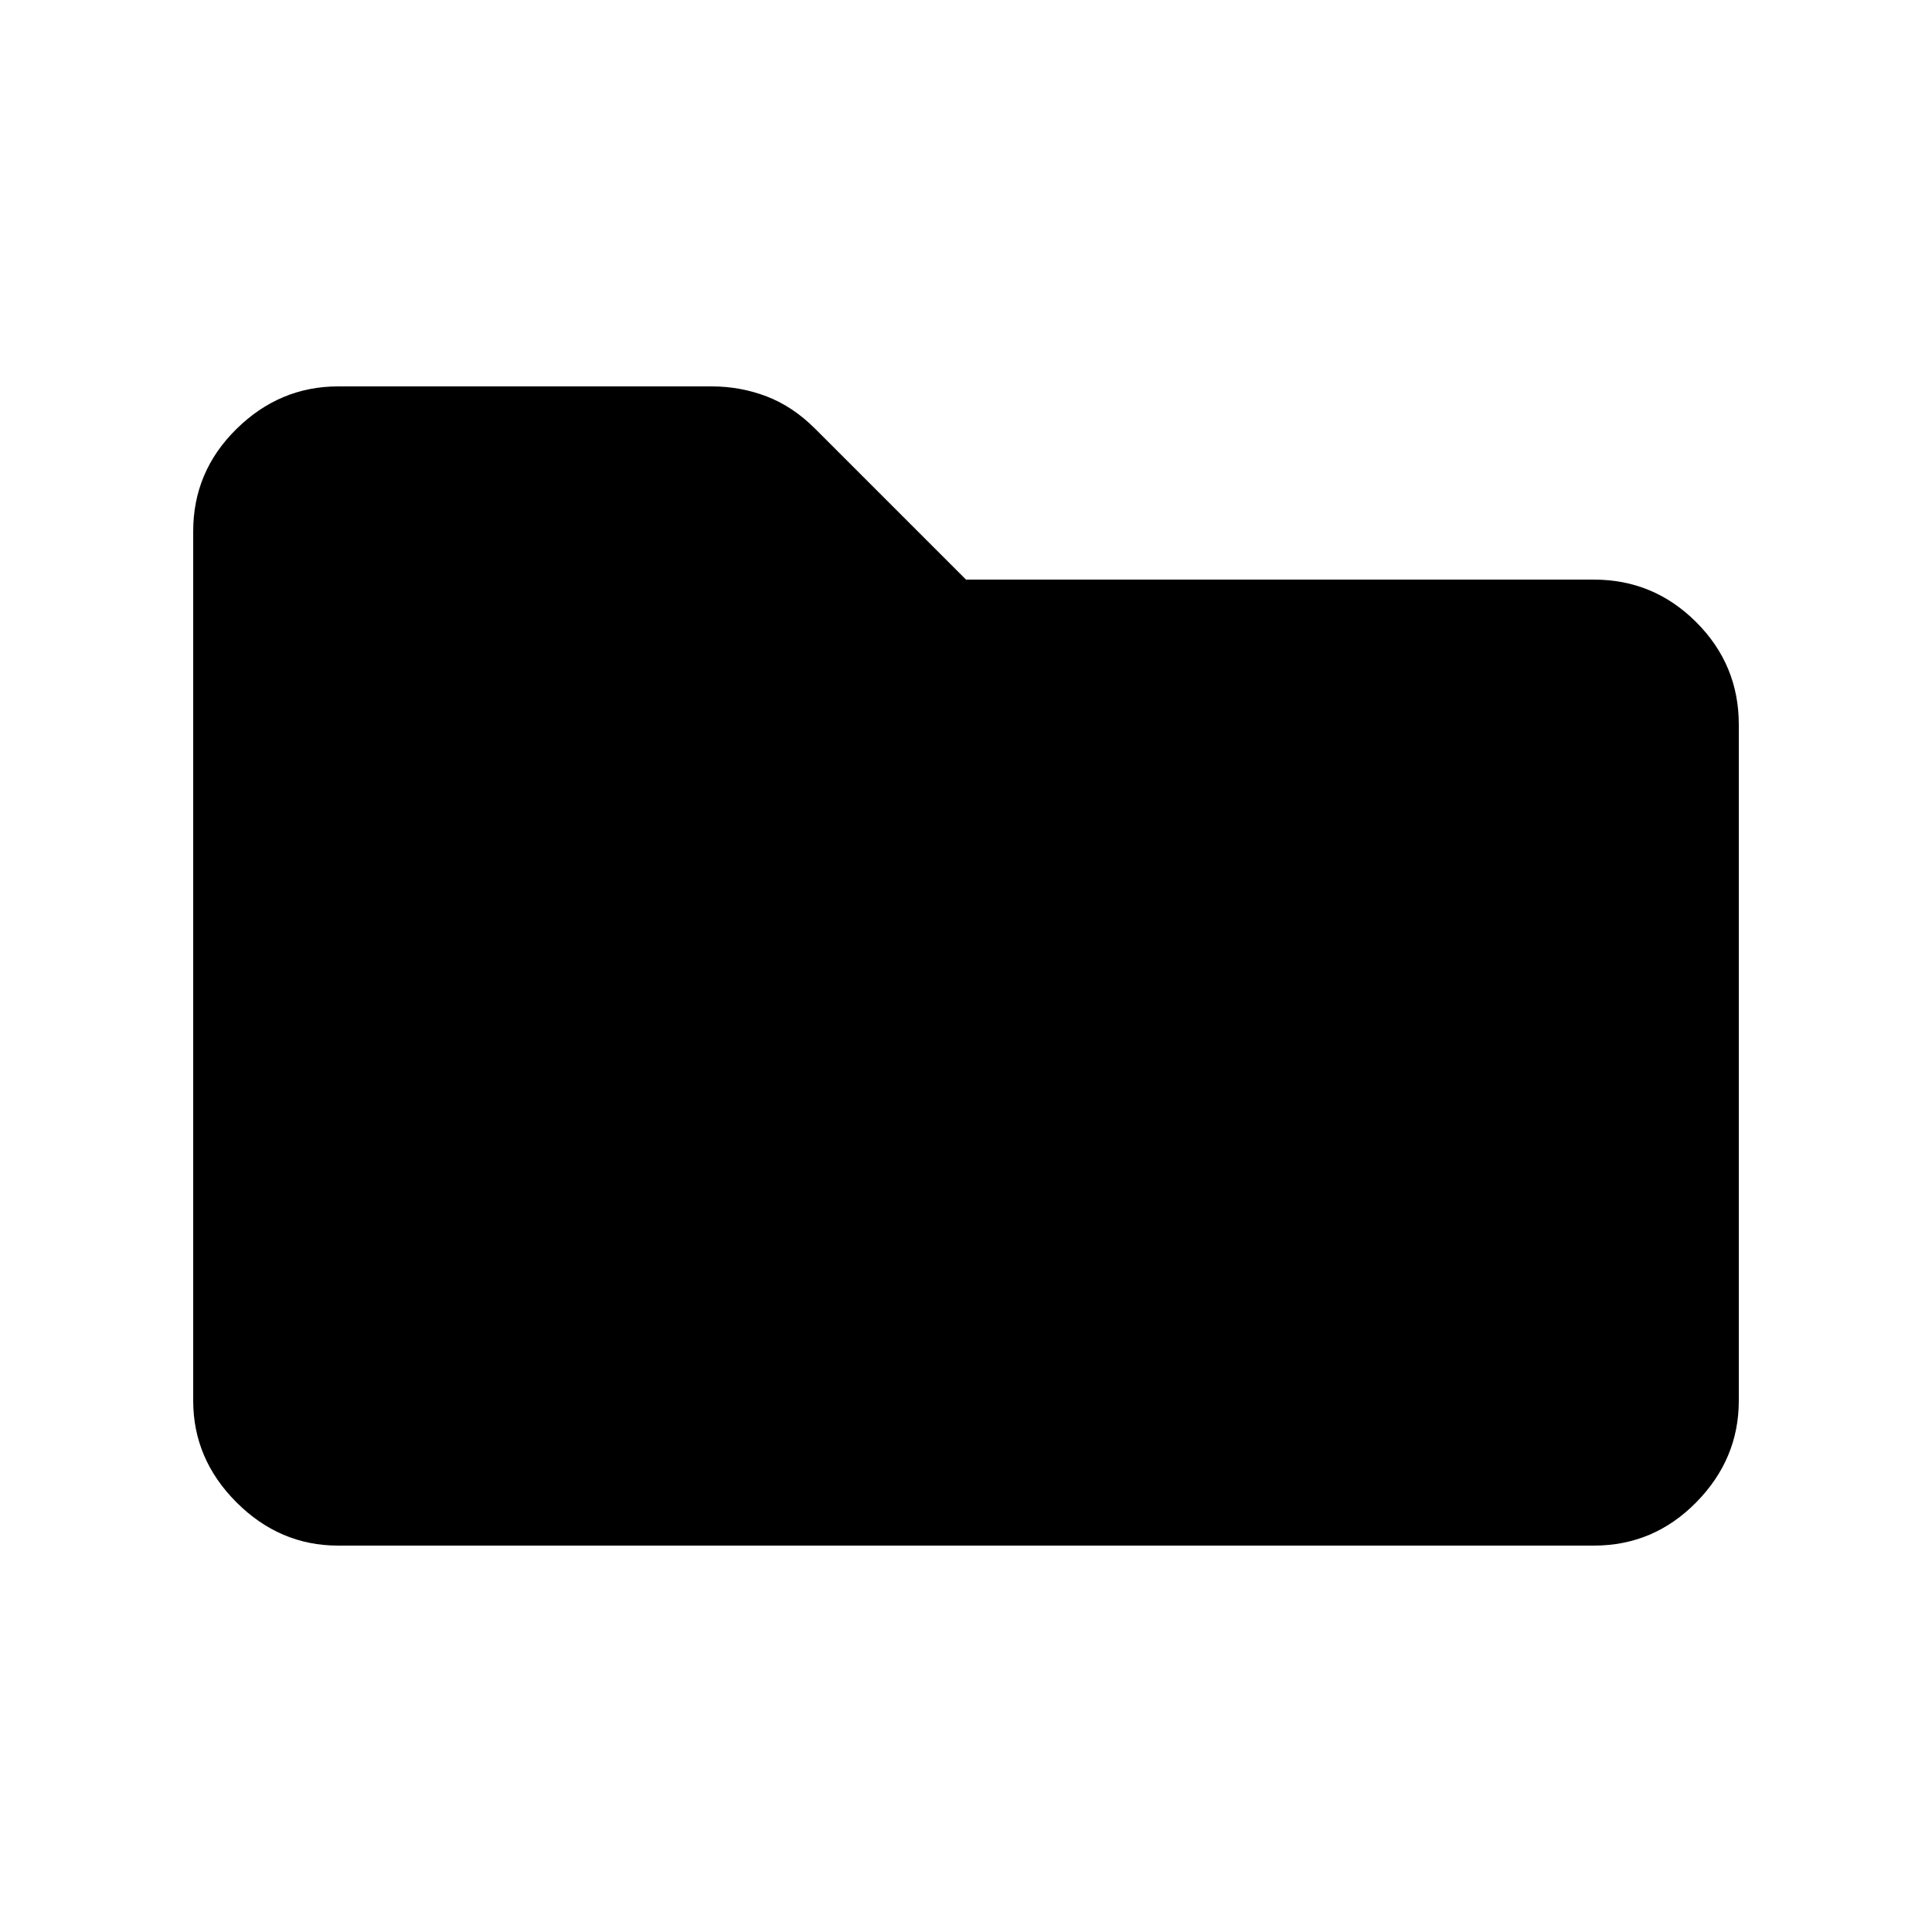
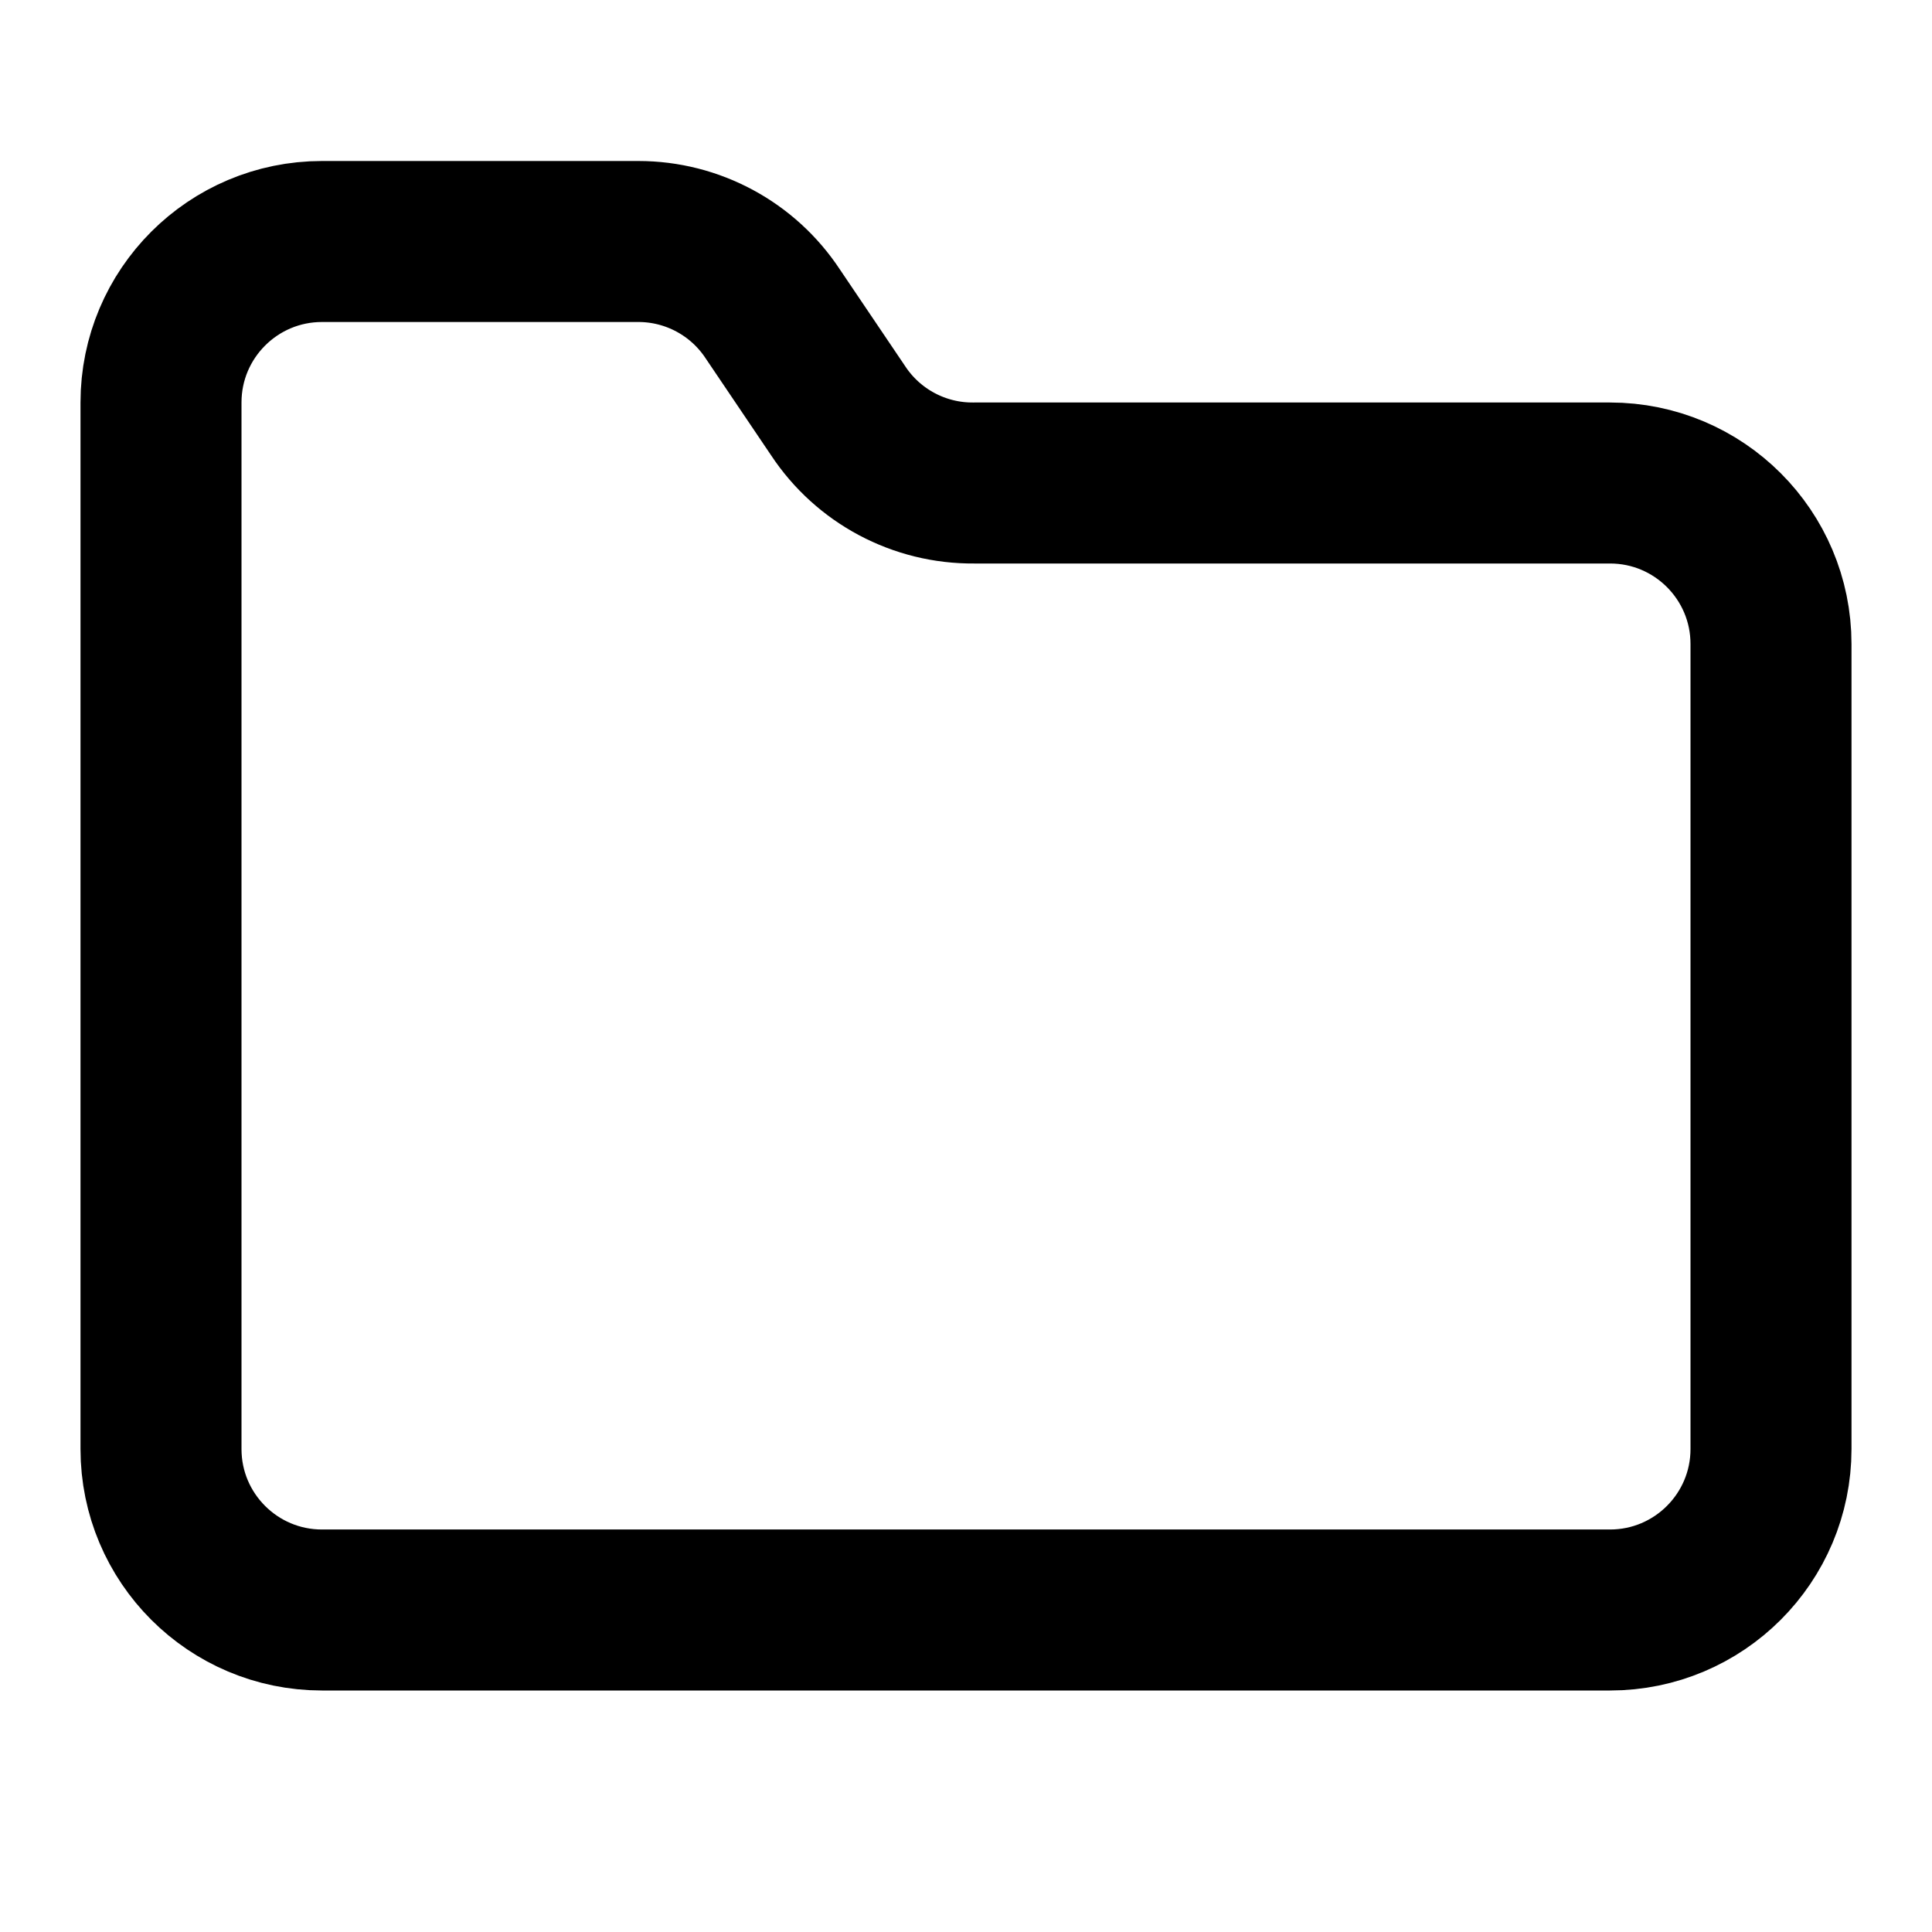
- <svg xmlns="http://www.w3.org/2000/svg" height="20px" viewBox="0 -960 960 960" width="20px" fill="currentColor" aria-label="Module Icon">
-   <path d="M168-192q-29 0-50.5-21.5T96-264v-432q0-29.7 21.5-50.85Q139-768 168-768h185.64q14.35 0 27.36 5 13 5 24 16l75 75h312q29.7 0 50.85 21.15Q864-629.7 864-600v336q0 29-21.15 50.5T792-192H168Z" />
+ <svg xmlns="http://www.w3.org/2000/svg" width="24" height="24" viewBox="0 0 24 24" fill="none" stroke="currentColor" stroke-width="2" stroke-linecap="round" stroke-linejoin="round">
+   <path d="M20 20a2 2 0 0 0 2-2V8a2 2 0 0 0-2-2h-7.9a2 2 0 0 1-1.69-.9L9.6 3.9A2 2 0 0 0 7.93 3H4a2 2 0 0 0-2 2v13a2 2 0 0 0 2 2Z" />
</svg>
